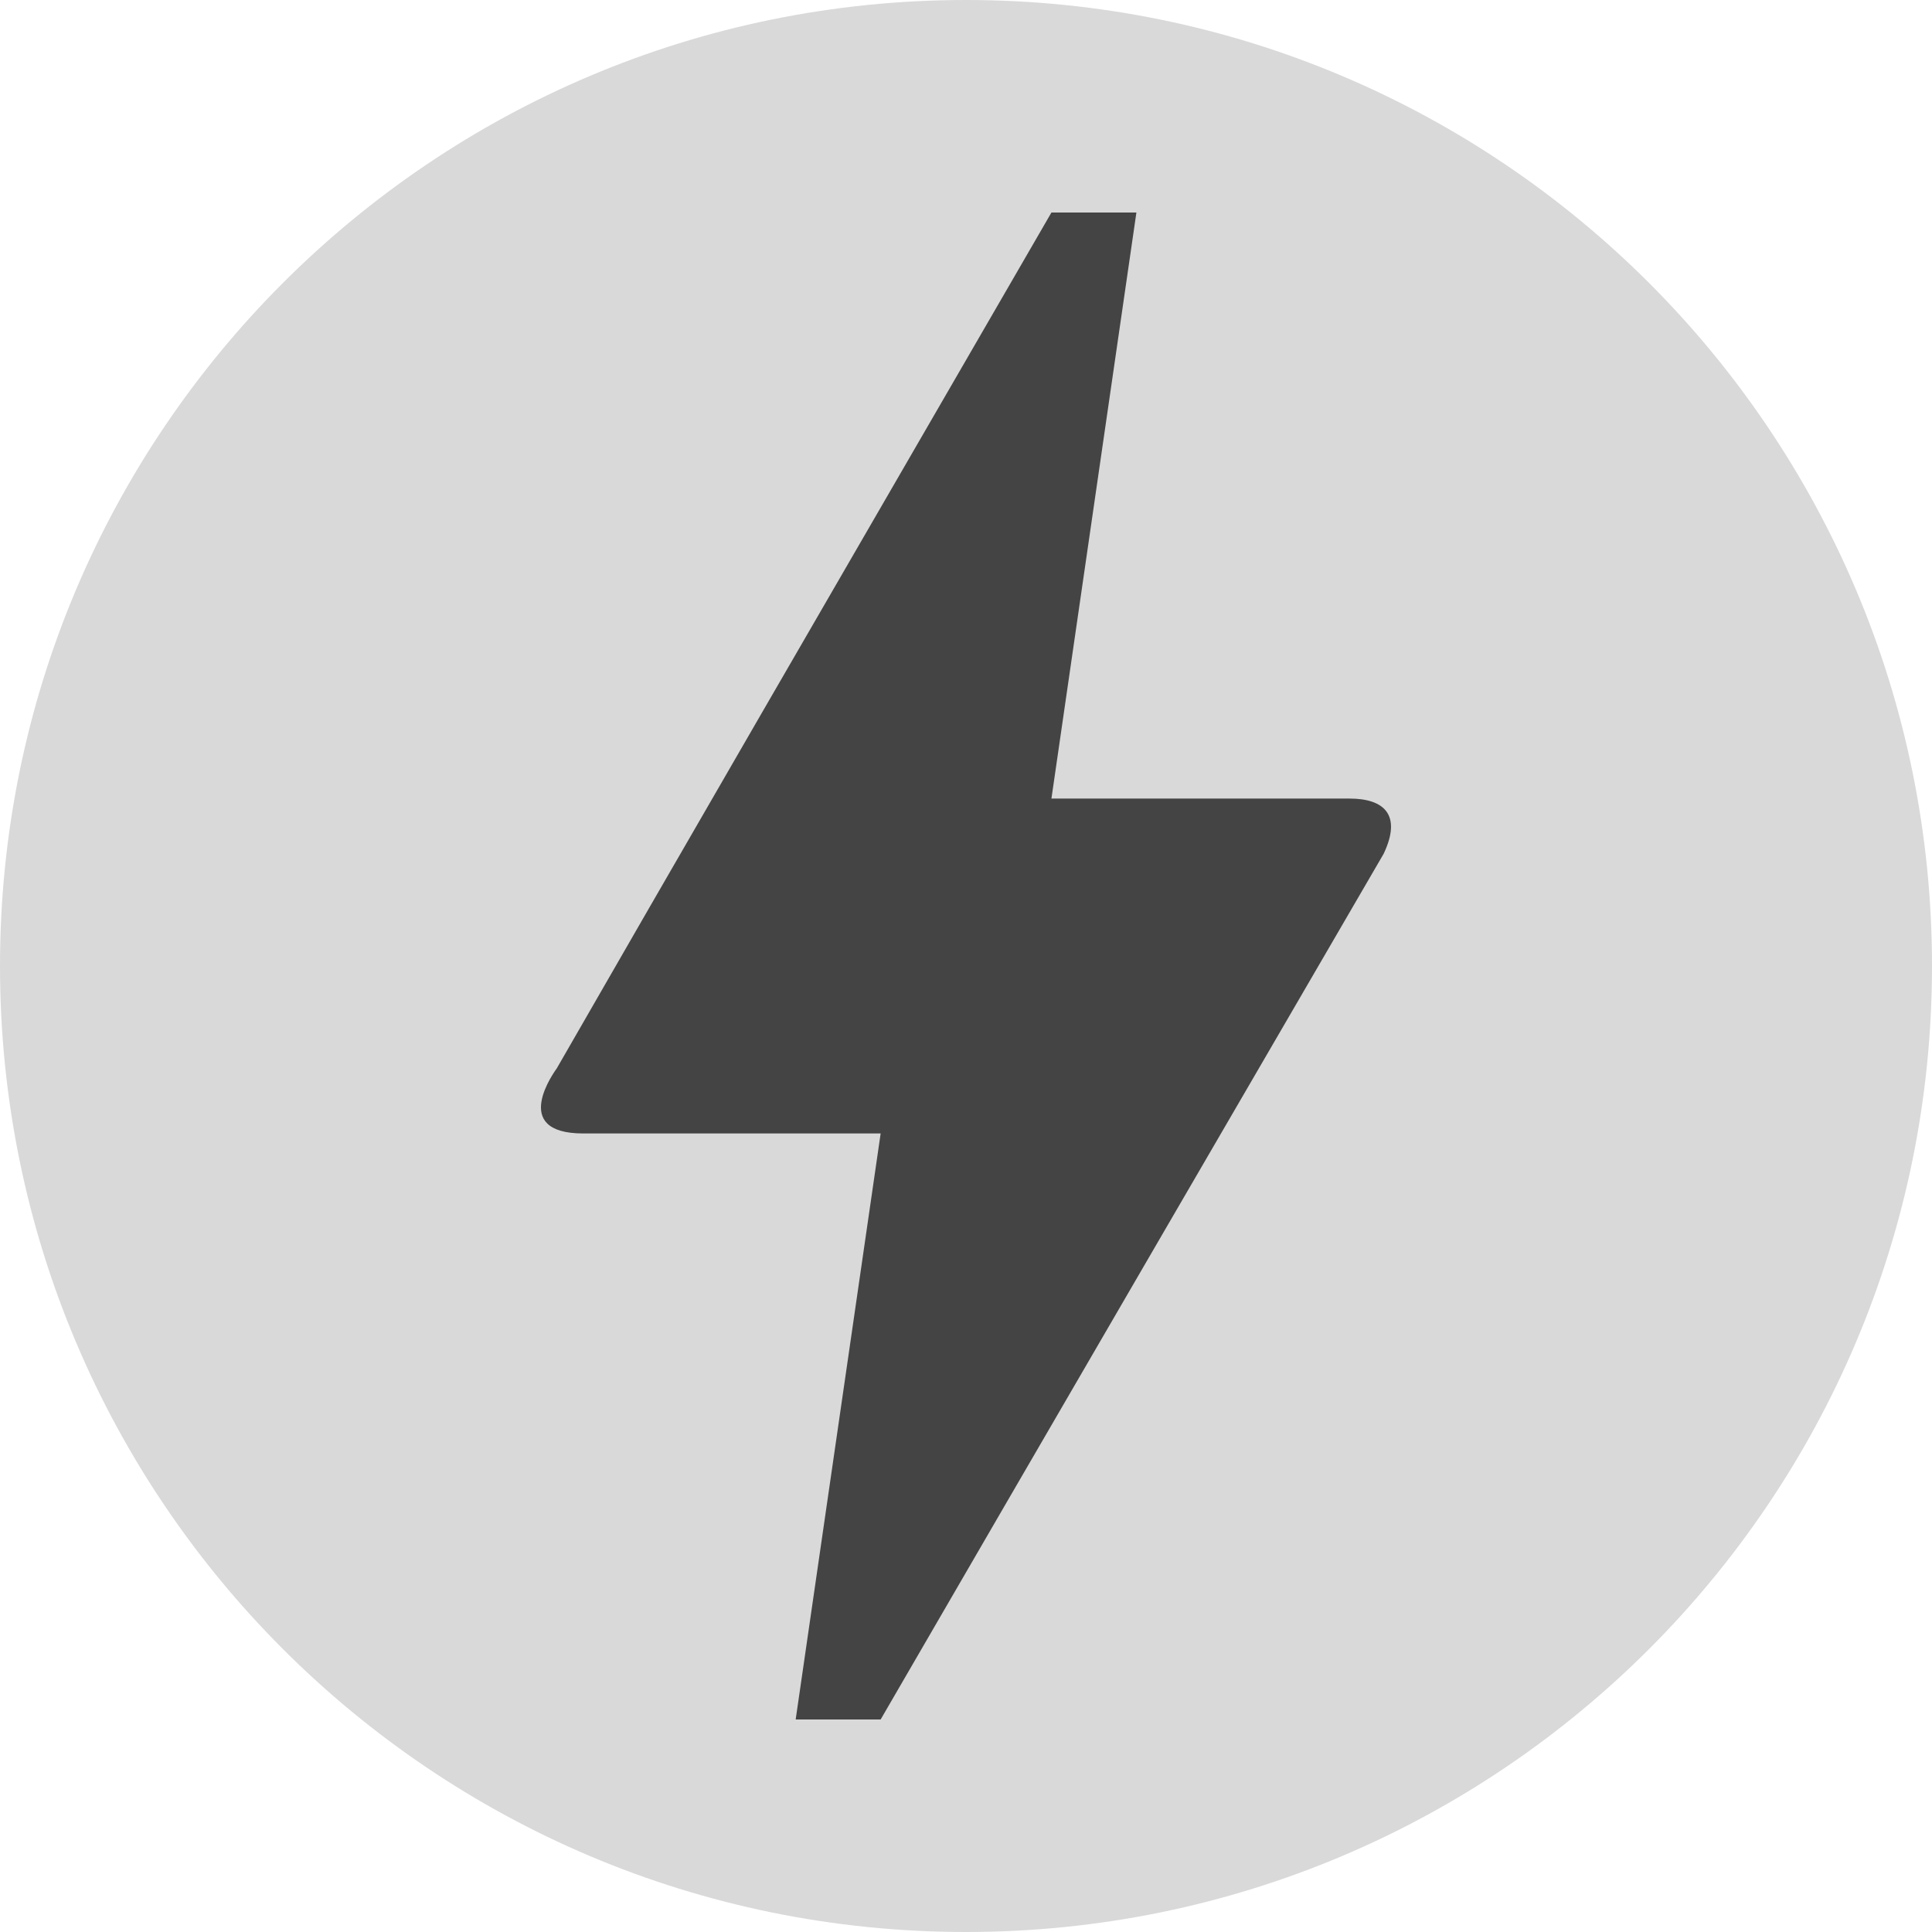
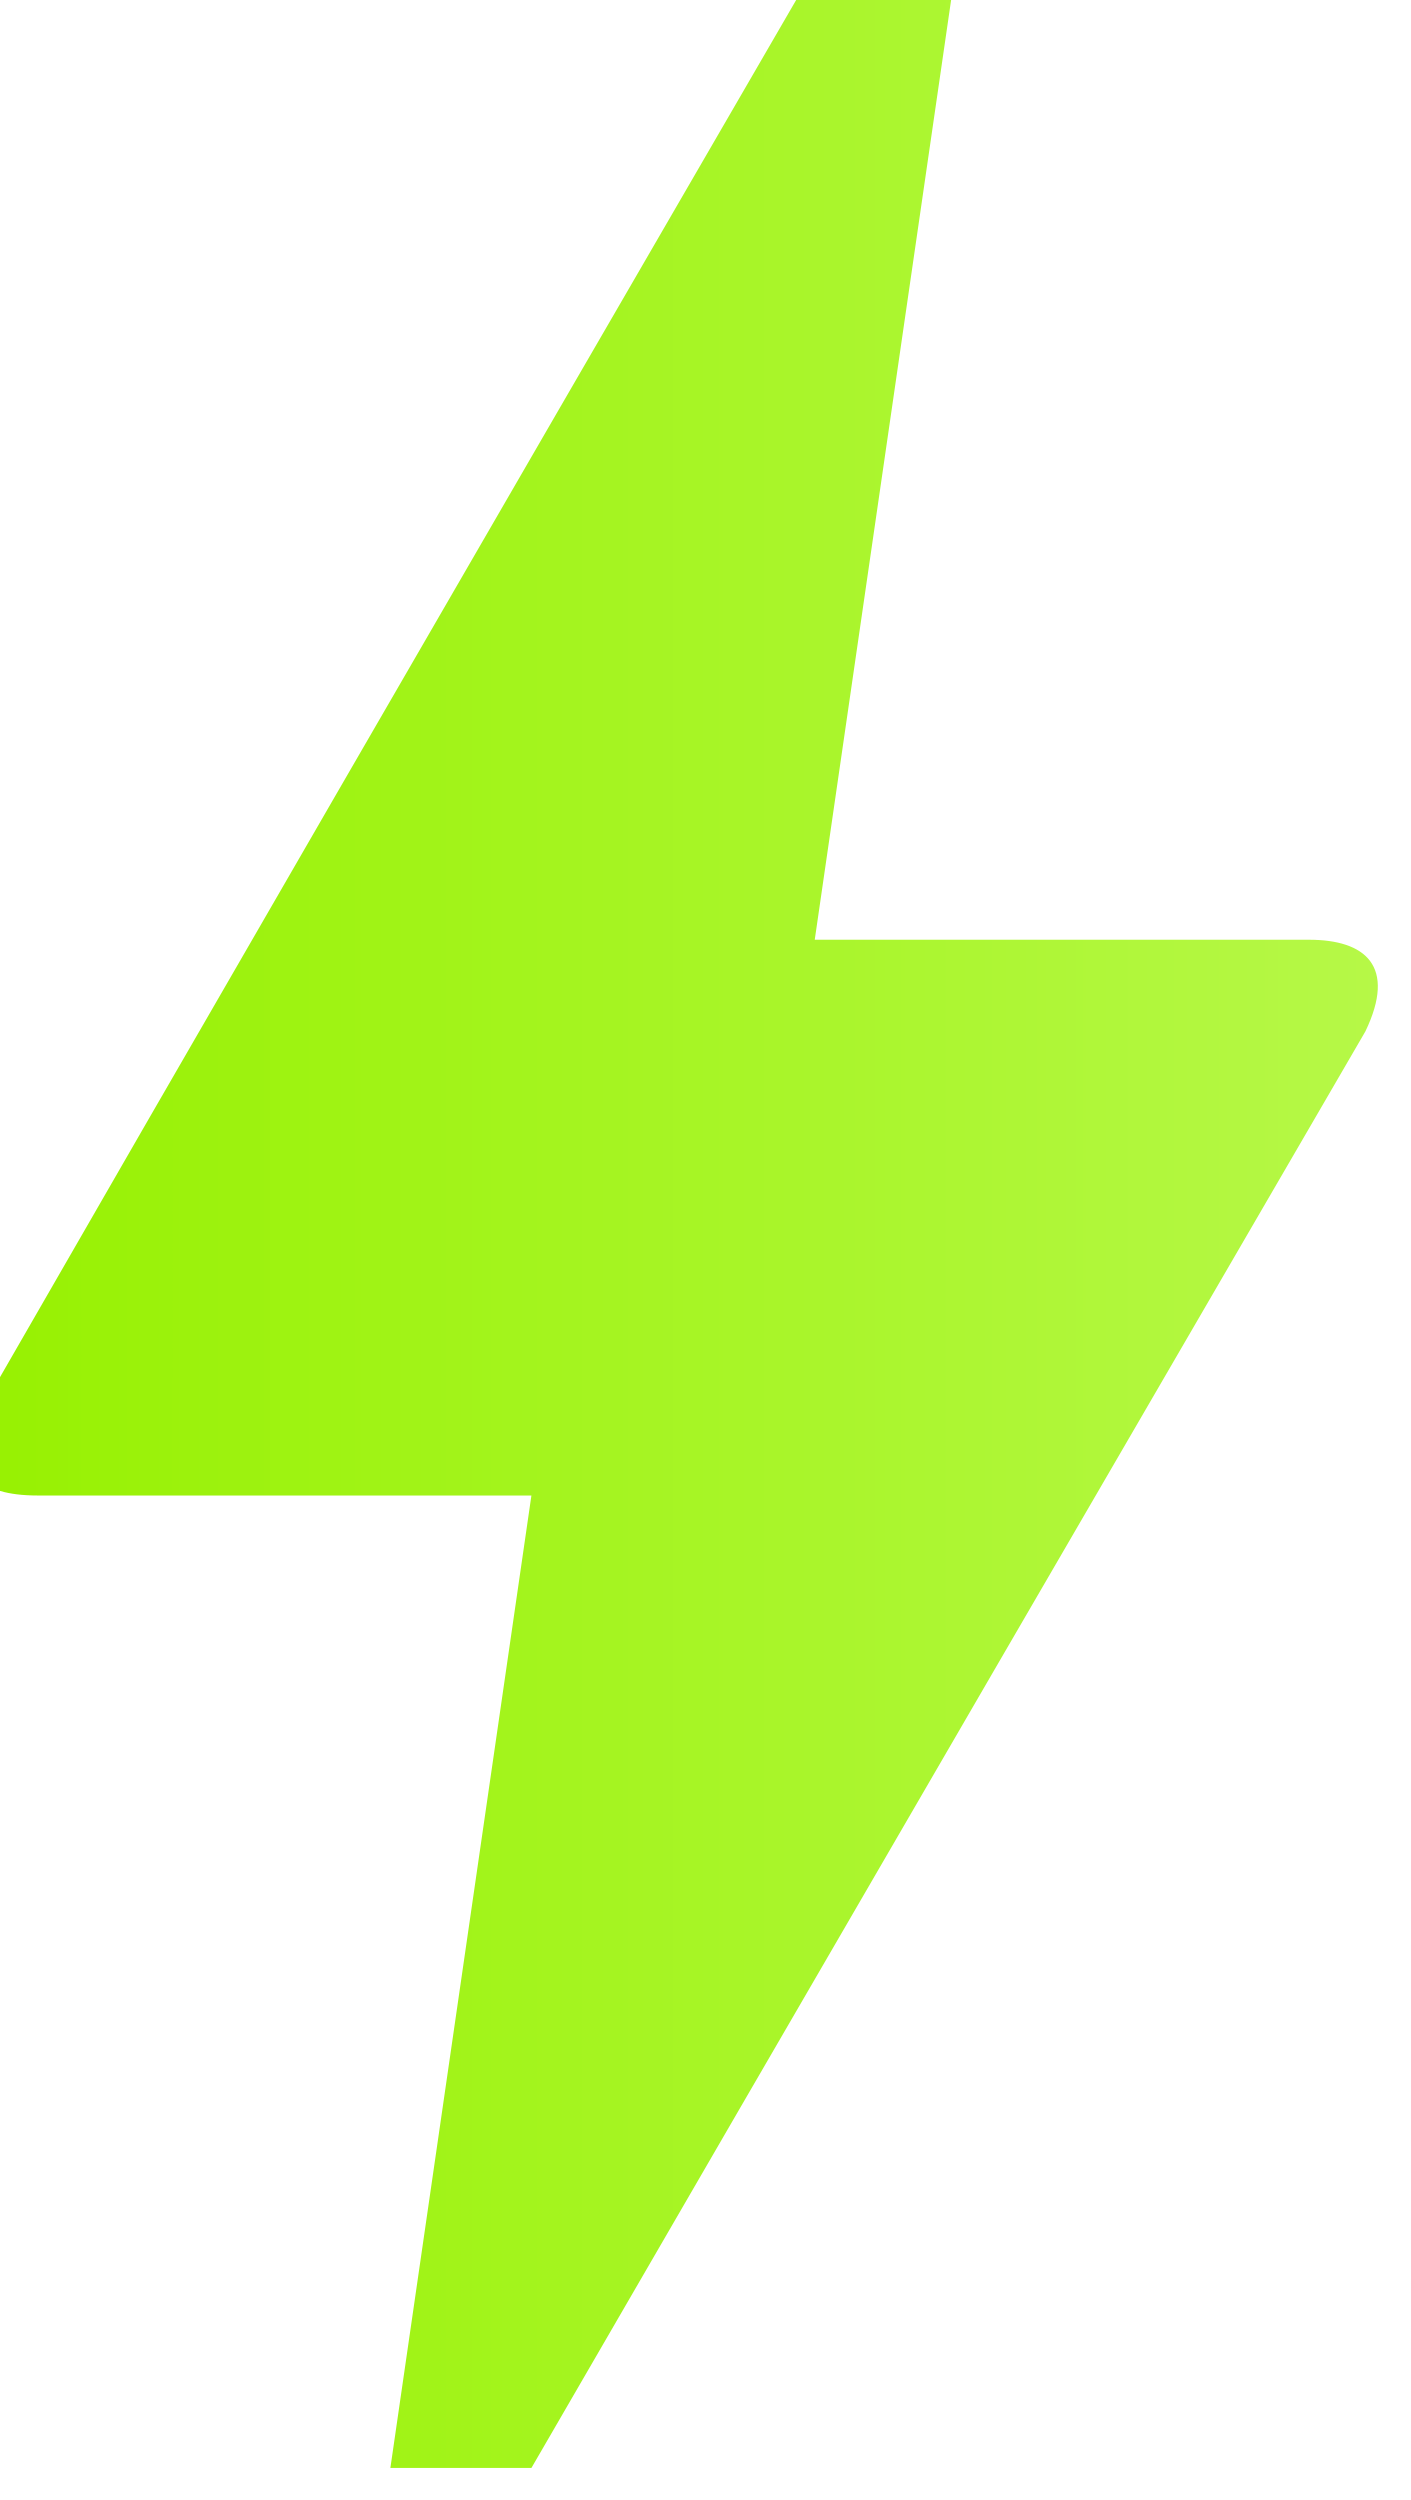
- <svg xmlns="http://www.w3.org/2000/svg" width="50" height="50" viewBox="0 0 50 50" fill="none">
-   <rect width="50" height="50" rx="25" fill="#D9D9D9" />
-   <g transform="translate(14, 5)">
-     <path d="M8.791 39.5H6.592L8.791 24.334H1.095C-0.84 24.334 0.369 22.709 0.413 22.643C3.25 17.703 7.516 10.337 13.211 0.5H15.41L13.211 15.667H20.929C21.808 15.667 22.292 16.078 21.808 17.097C13.123 32.025 8.791 39.5 8.791 39.5Z" fill="#444444" />
-   </g>
+ <svg xmlns="http://www.w3.org/2000/svg" width="22" height="39" viewBox="0 0 22 39" fill="none">
+   <defs>
+     <linearGradient x1="-0.5" y1="19" x2="21.5" y2="19" id="paint_linear_621_58_0" gradientUnits="userSpaceOnUse">
+       <stop stop-color="#97F101" />
+       <stop offset="1" stop-color="#B6F847" />
+     </linearGradient>
+   </defs>
+   <path id="Vector" d="M8.29 38.5L6.09 38.5L8.29 23.33L0.59 23.33C-1.34 23.33 -0.13 21.7 -0.09 21.64C2.75 16.7 7.01 9.33 12.71 -0.5L14.91 -0.5L12.71 14.66L20.42 14.66C21.3 14.66 21.79 15.07 21.3 16.09C12.62 31.02 8.29 38.5 8.29 38.5Z" fill="url(#paint_linear_621_58_0)" fill-opacity="1" fill-rule="nonzero" />
</svg>
